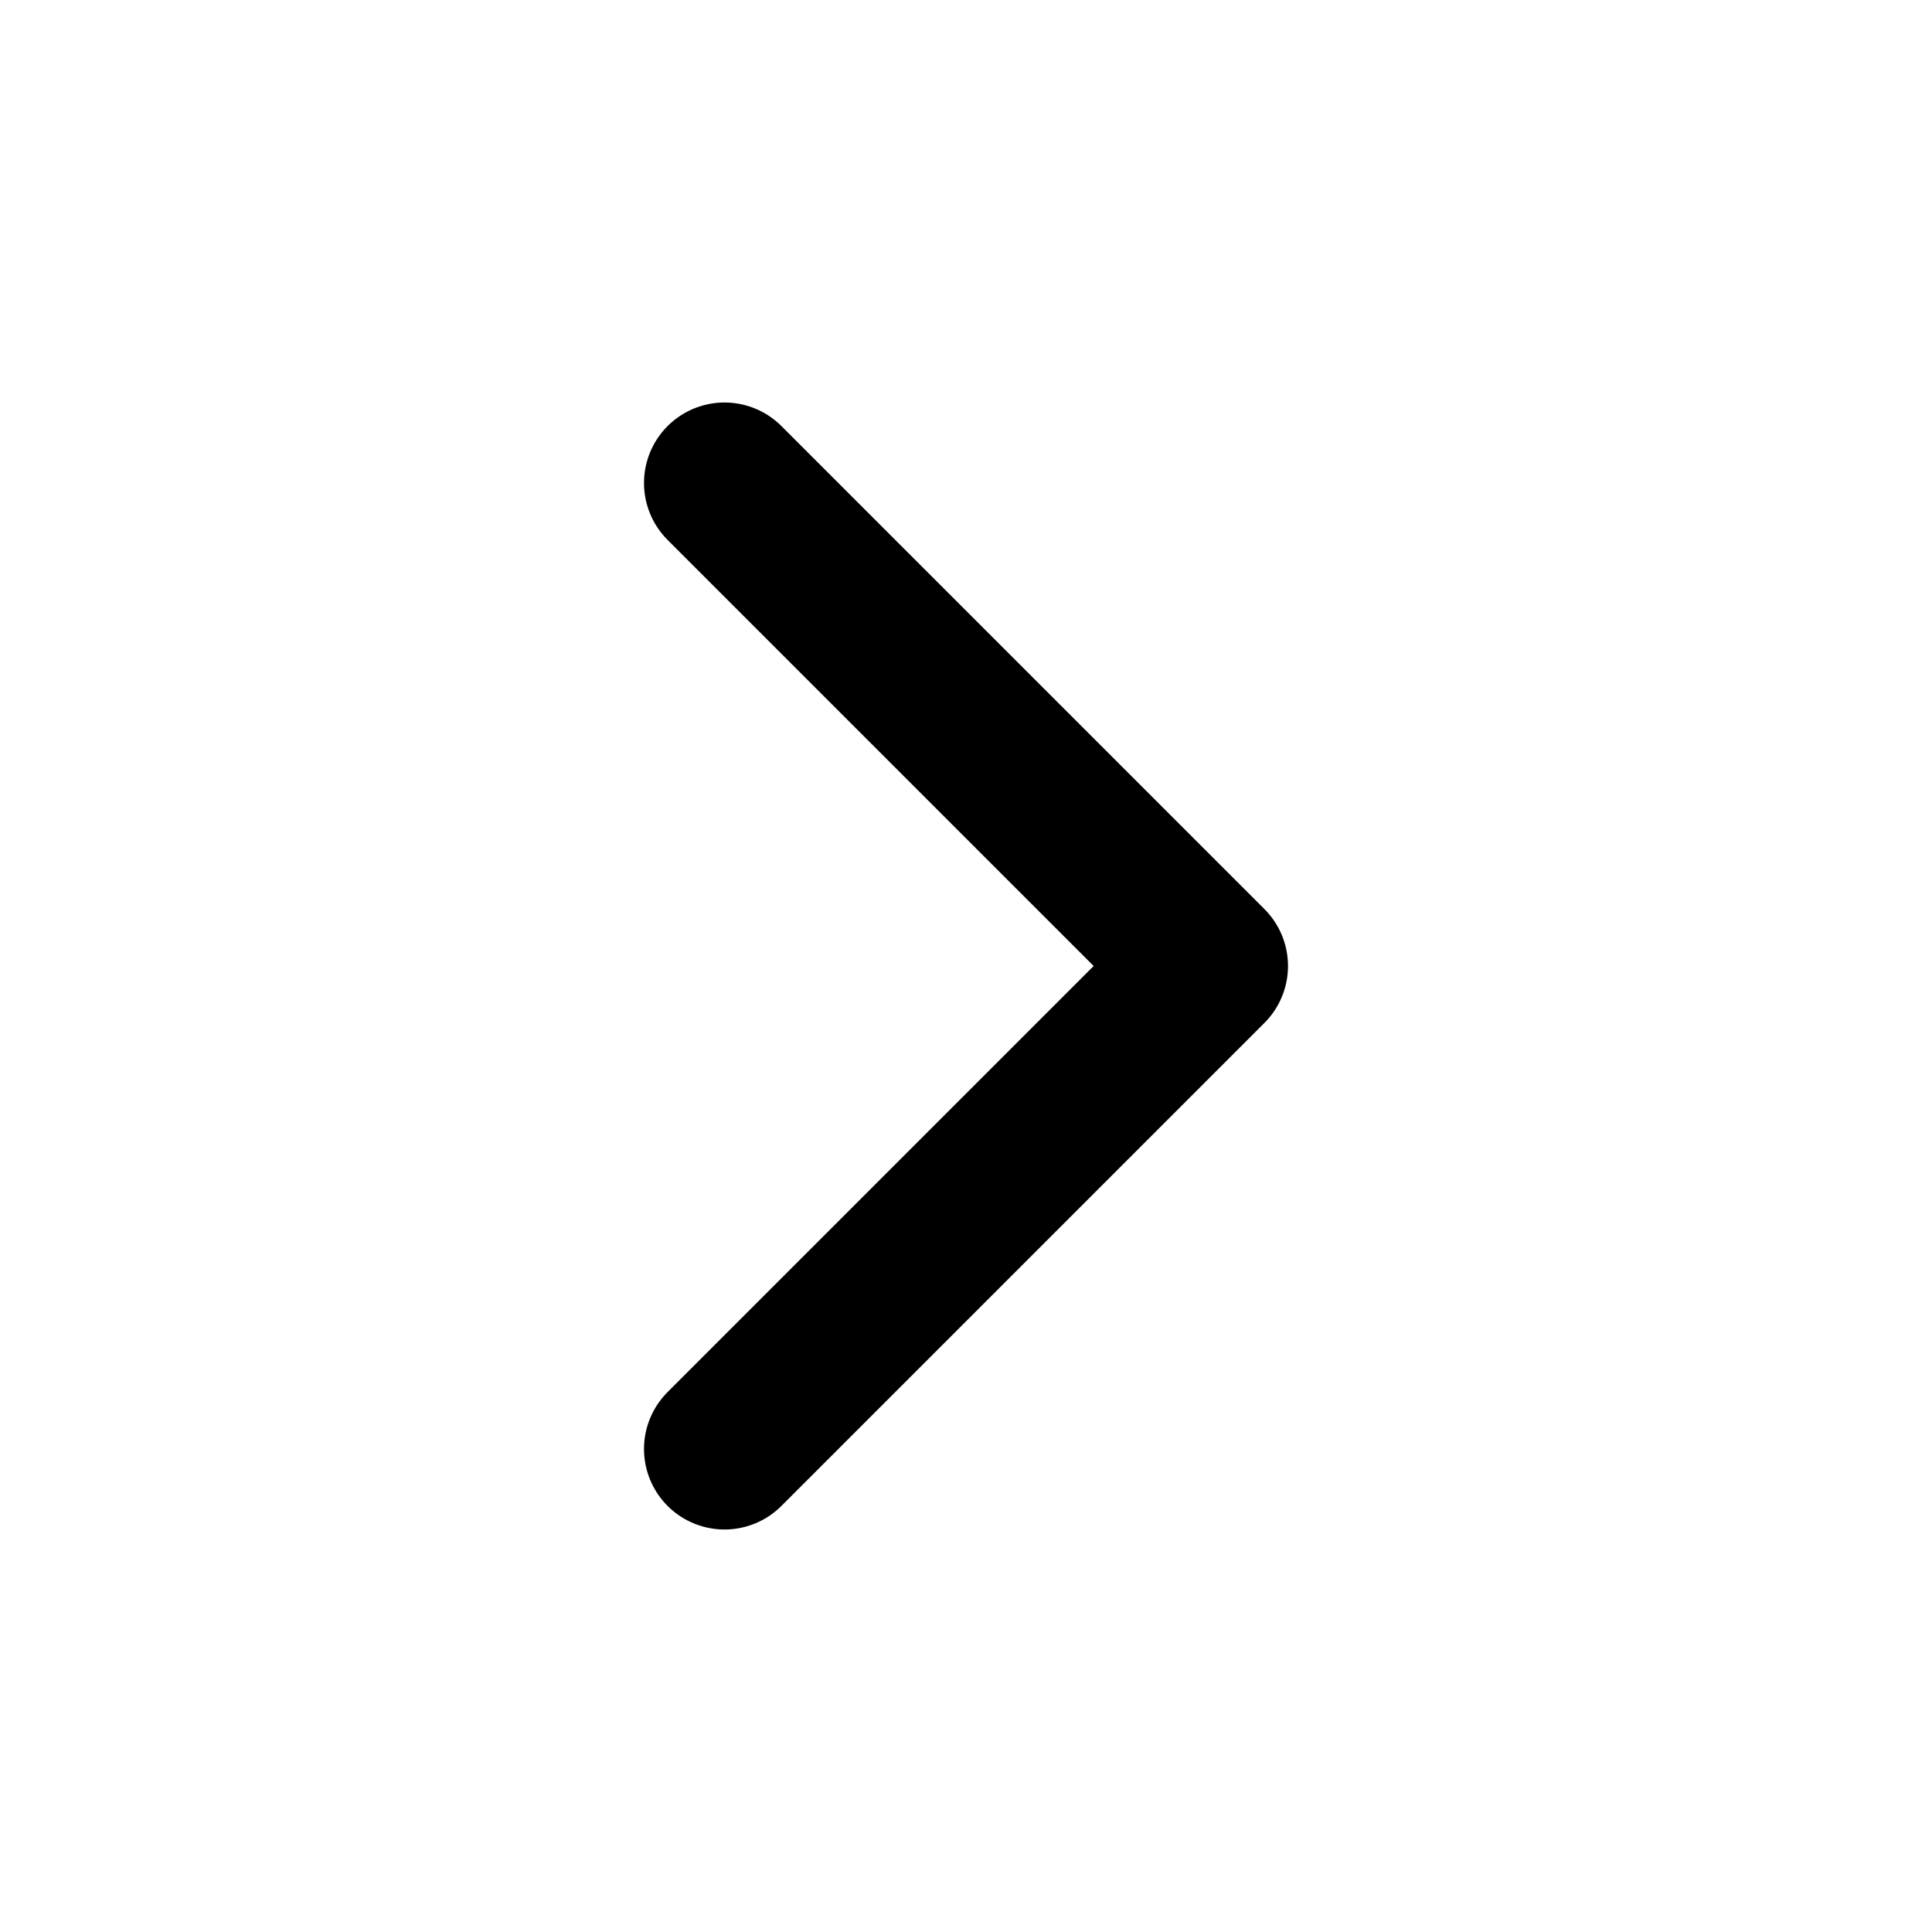
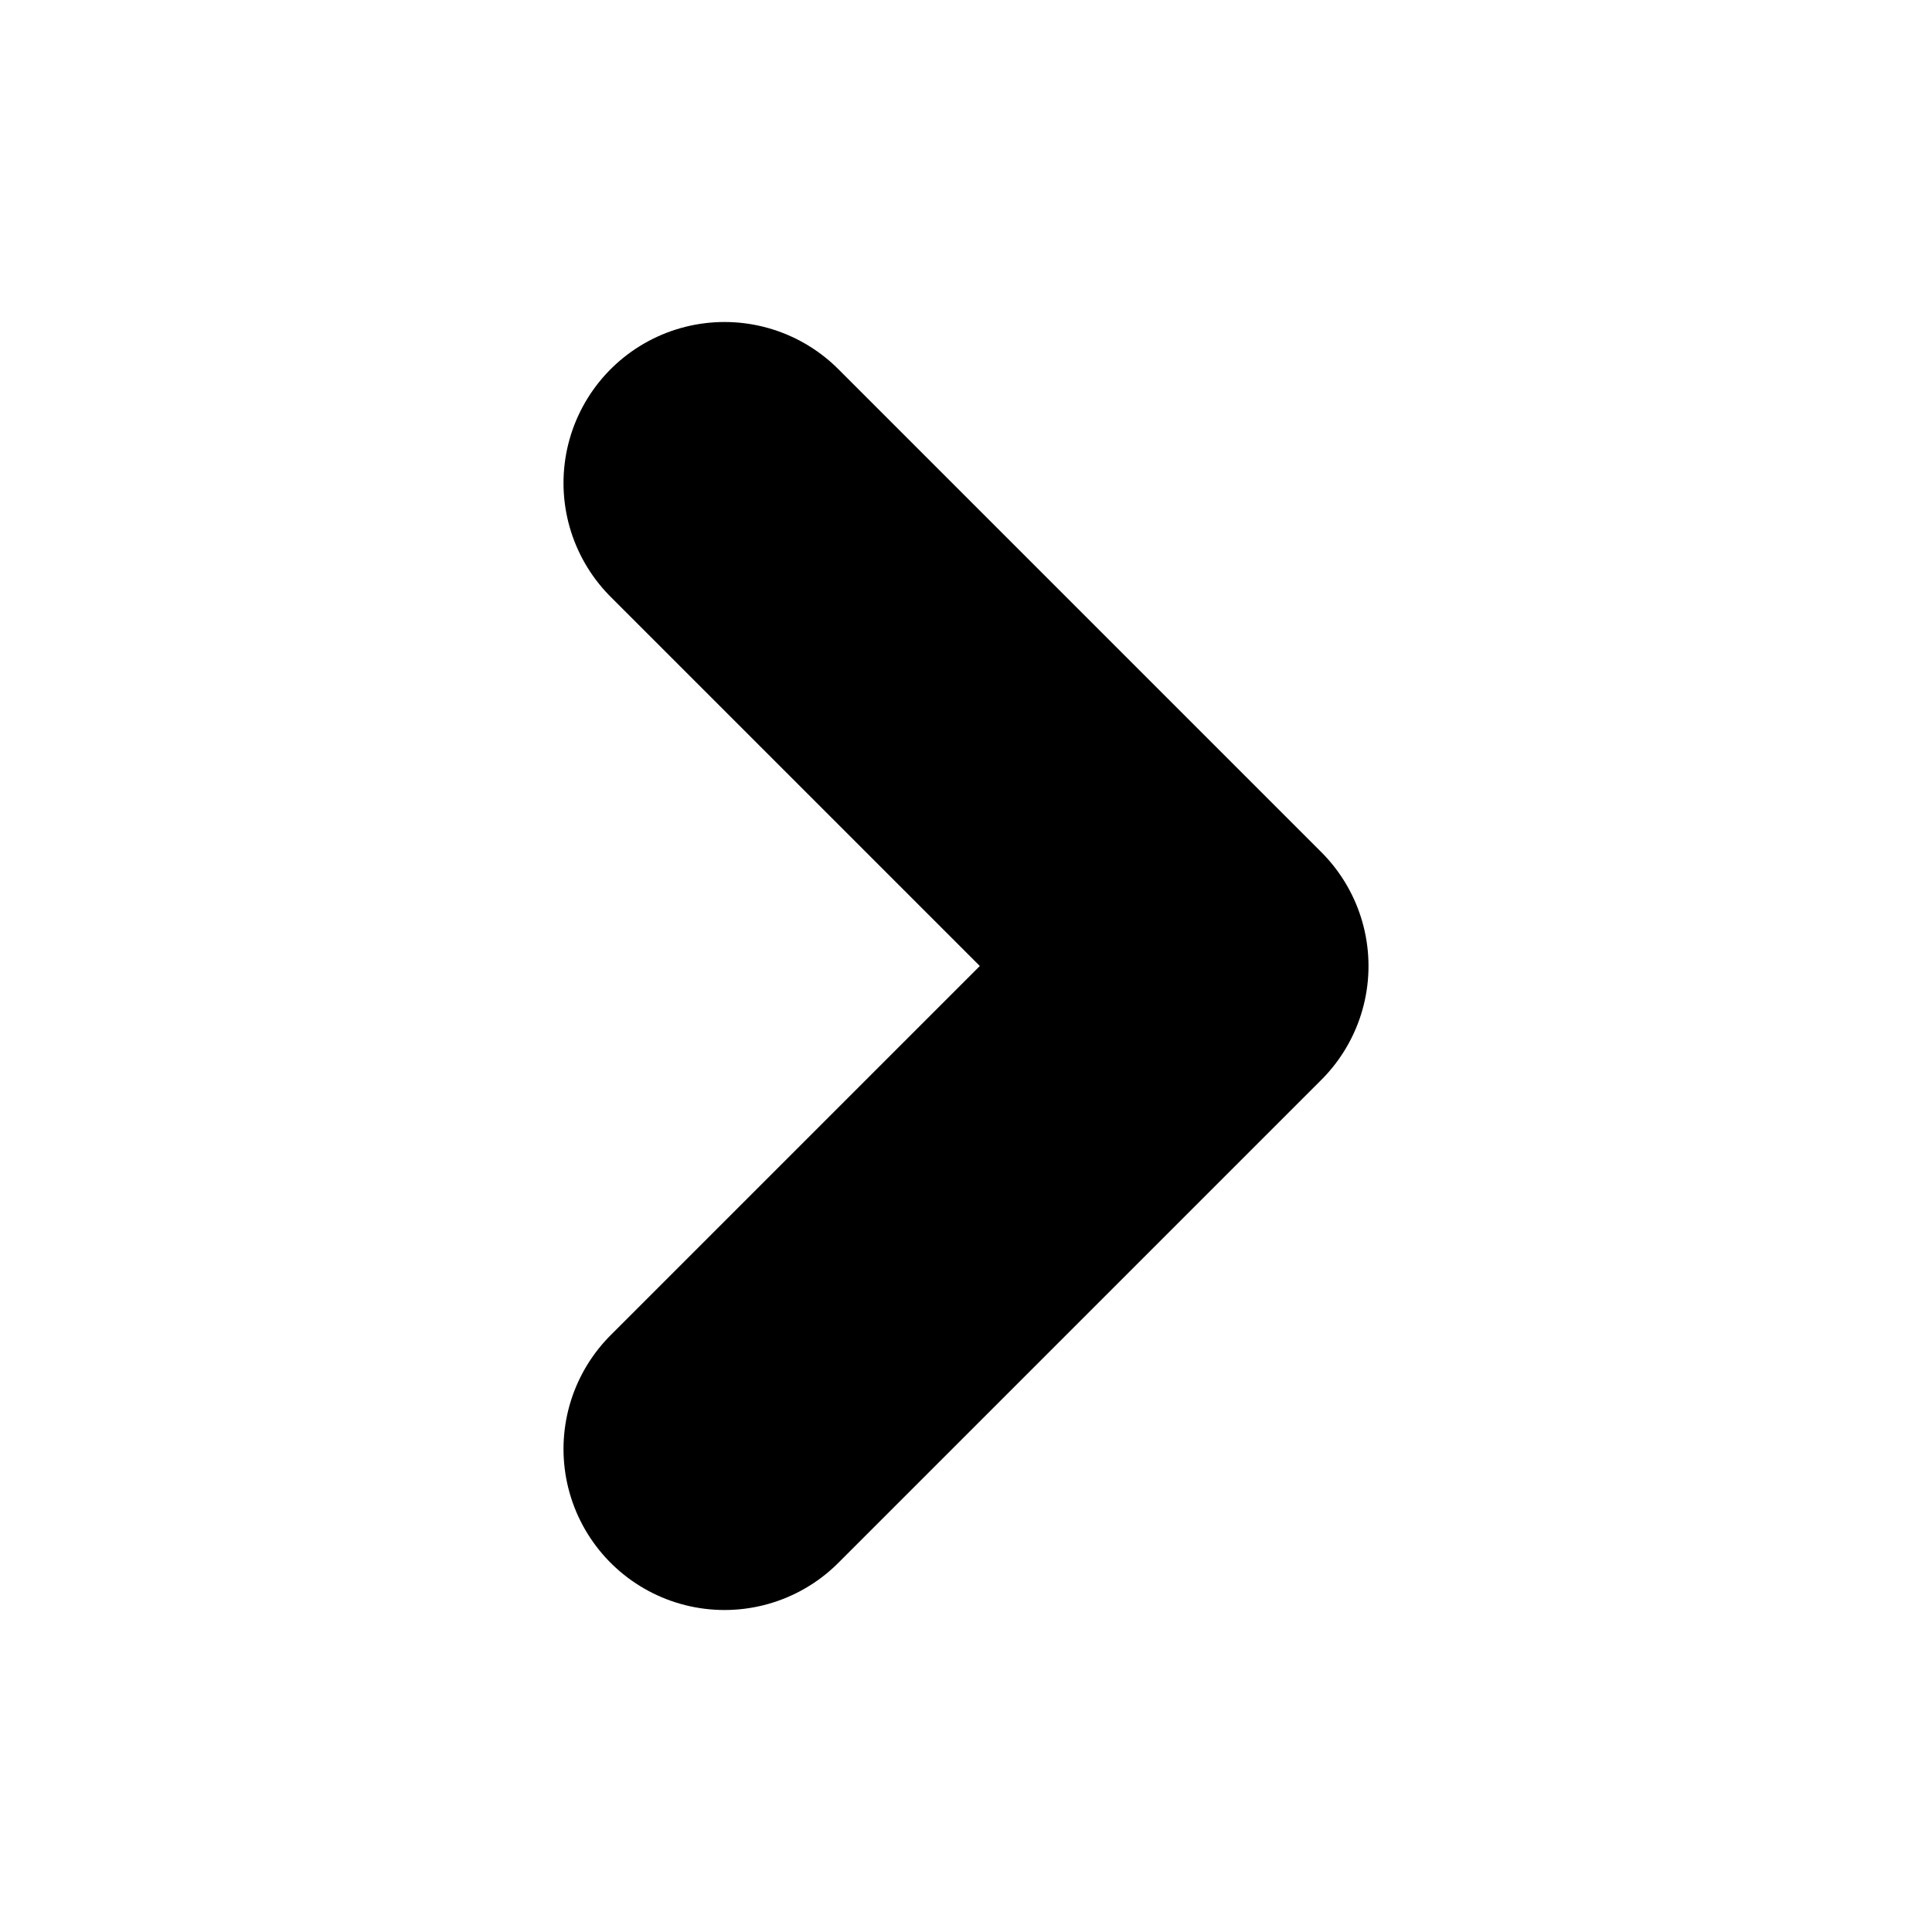
- <svg xmlns="http://www.w3.org/2000/svg" width="24" height="24" viewBox="0 0 24 24" fill="none" stroke="currentColor" stroke-width="2" stroke-linecap="round" stroke-linejoin="round" class="feather feather-chevron-right">
+ <svg xmlns="http://www.w3.org/2000/svg" width="24" height="24" viewBox="0 0 24 24" fill="none" stroke="currentColor" stroke-width="4" stroke-linecap="round" stroke-linejoin="round" class="feather feather-chevron-right">
  <polyline points="9 18 15 12 9 6" />
</svg>
